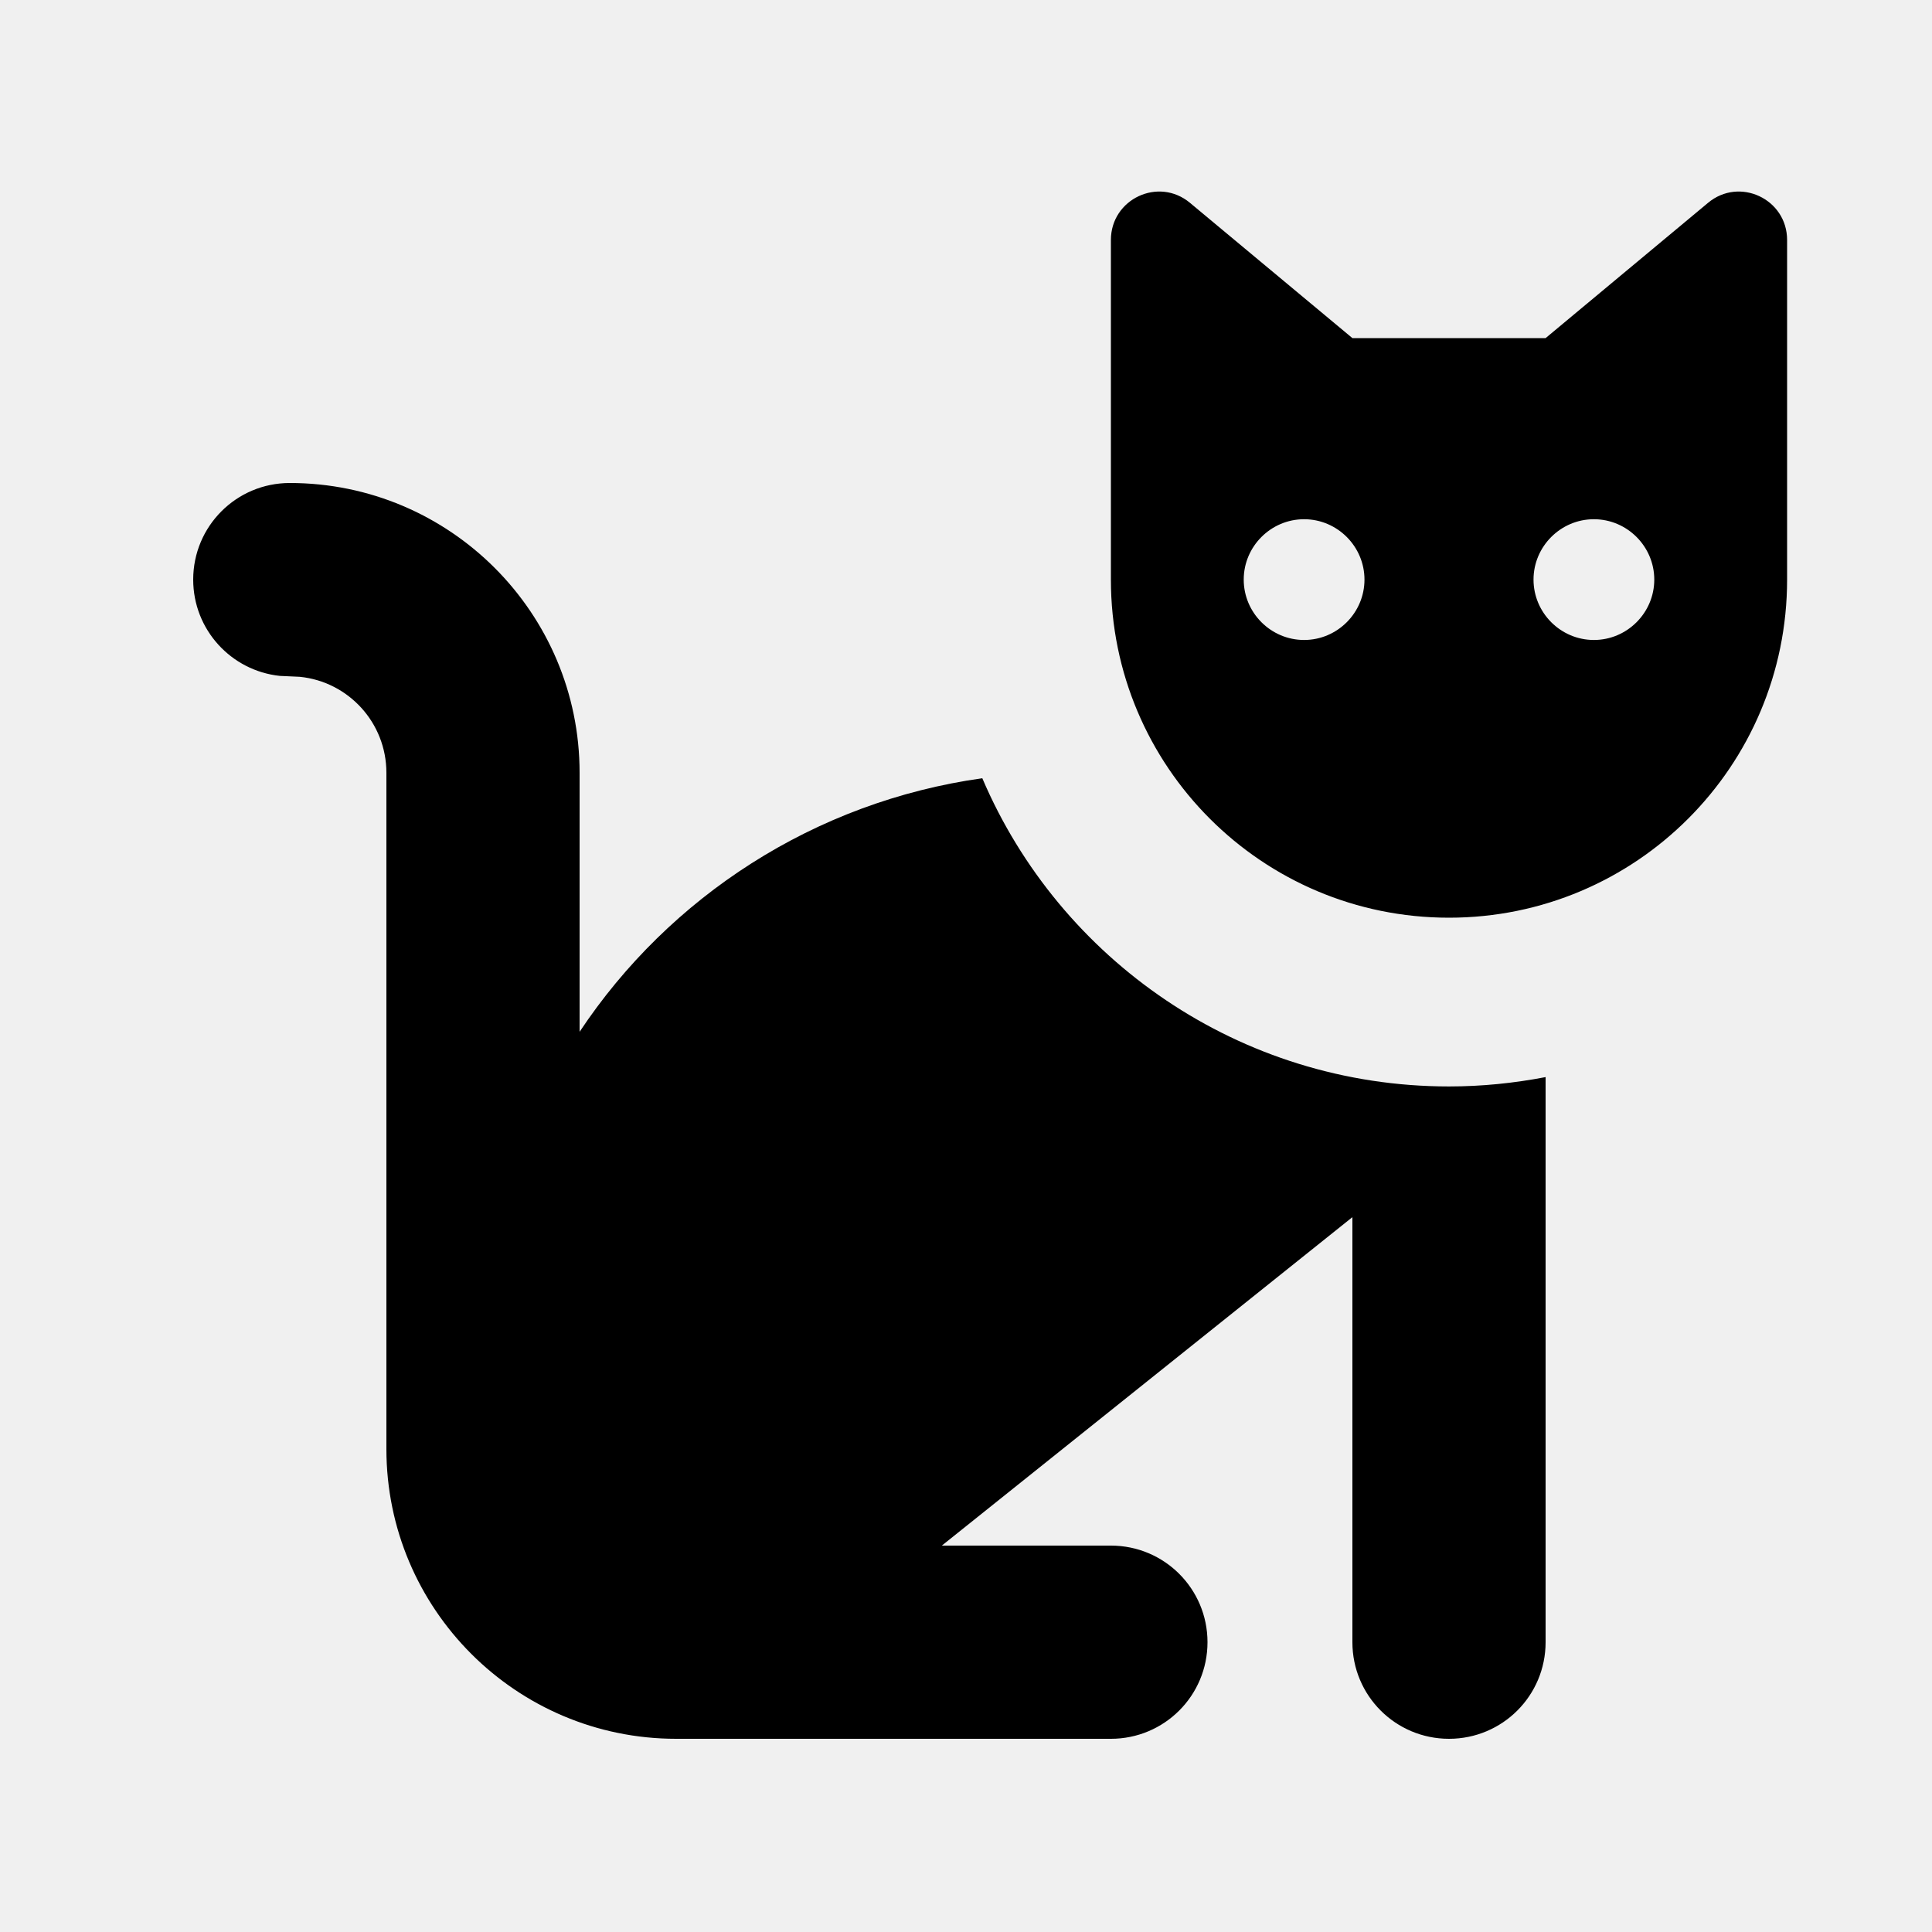
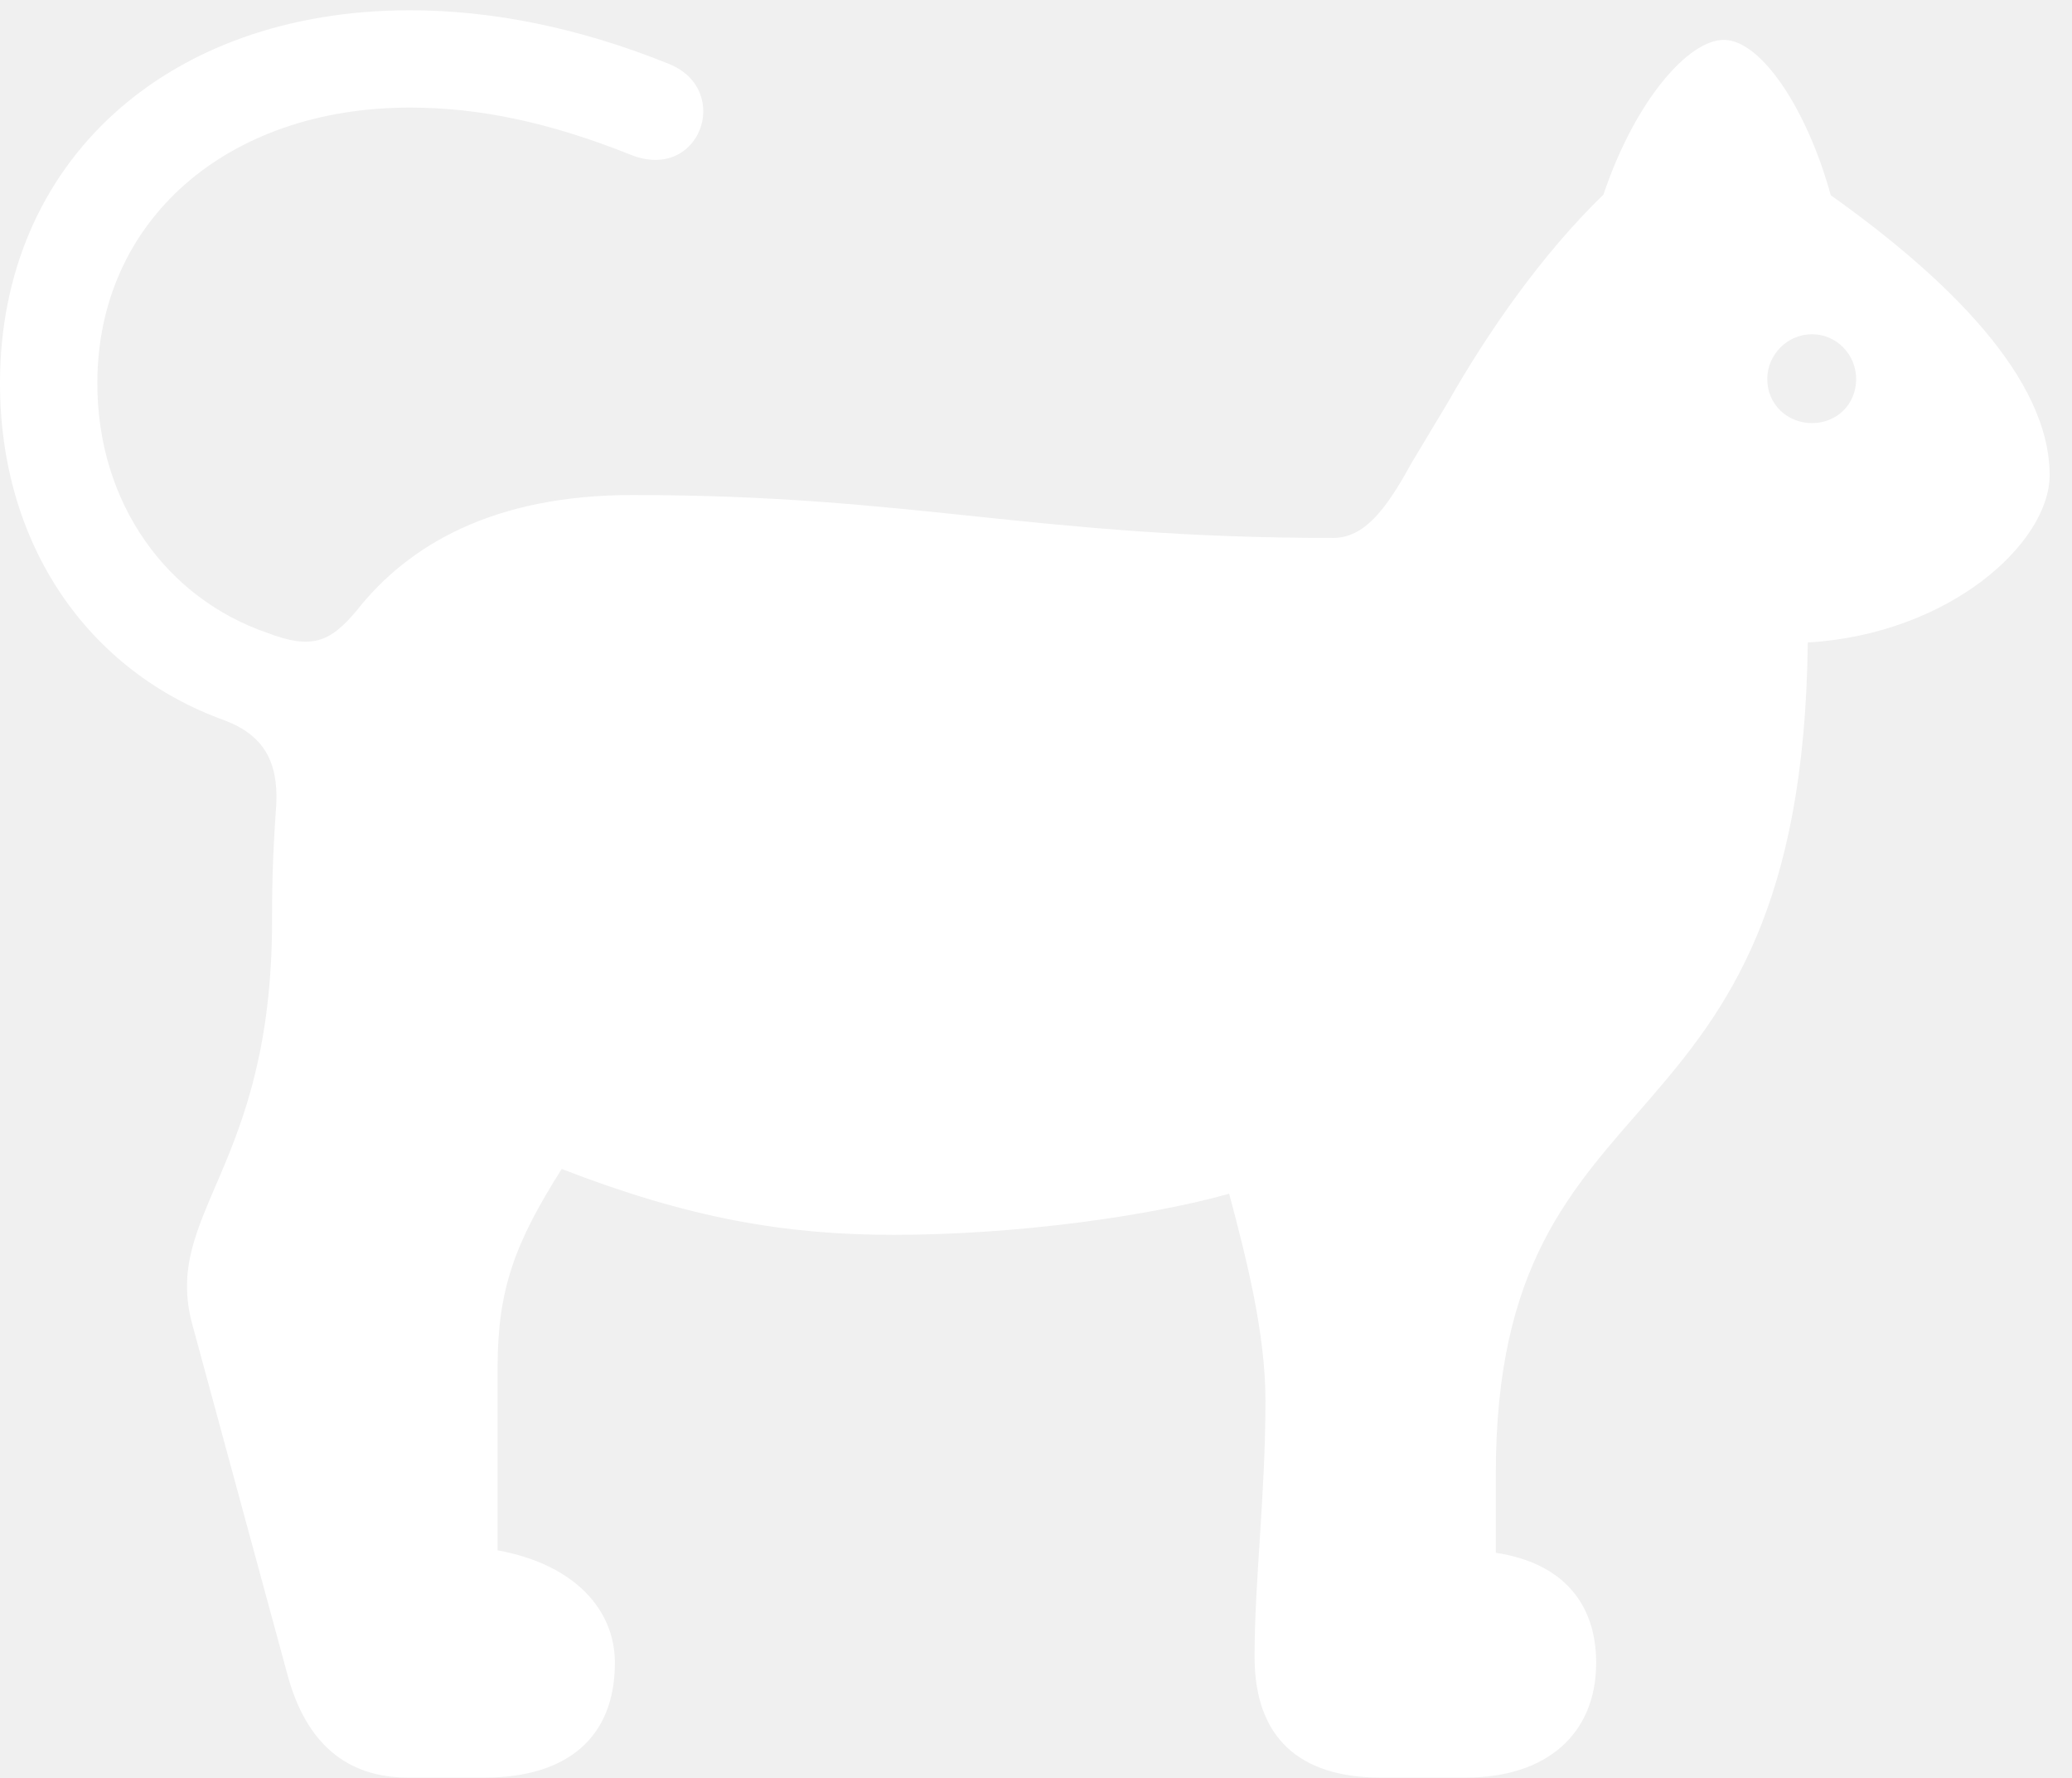
- <svg xmlns="http://www.w3.org/2000/svg" viewBox="0 0 640 640">
-   <path d="M96 160C149 160 192 203 192 256L192 341.8C221.7 297.1 269.8 265.6 325.4 257.8C351 317.8 410.6 359.9 480 359.9C490.9 359.9 501.6 358.8 512 356.8L512 544C512 561.7 497.7 576 480 576C462.3 576 448 561.7 448 544L448 403.2L312 512L368 512C385.7 512 400 526.3 400 544C400 561.7 385.7 576 368 576L224 576C171 576 128 533 128 480L128 256C128 239.4 115.4 225.8 99.3 224.2L92.7 223.9C76.6 222.2 64 208.6 64 192C64 174.3 78.3 160 96 160zM565.8 67.2C576.2 58.5 592 65.9 592 79.5L592 192C592 253.9 541.9 304 480 304C418.1 304 368 253.9 368 192L368 79.5C368 65.9 383.8 58.5 394.2 67.2L448 112L512 112L565.8 67.2zM432 172C421 172 412 181 412 192C412 203 421 212 432 212C443 212 452 203 452 192C452 181 443 172 432 172zM528 172C517 172 508 181 508 192C508 203 517 212 528 212C539 212 548 203 548 192C548 181 539 172 528 172z" />
+ <svg xmlns="http://www.w3.org/2000/svg" width="640" height="549" viewBox="0 0 640 549" fill="none">
+   <g clip-path="url(#clip0_9_50)">
+     <path d="M126.058 549H149.589C175.36 549 189.927 536.493 189.927 513.532C189.927 497.106 177.415 483.104 153.697 478.811V422.437C153.697 397.983 159.113 383.796 173.493 361.022C212.524 376.142 242.217 381.37 276.02 381.37C313.93 381.37 355.017 375.582 379.667 368.675C385.083 389.024 390.873 411.797 390.873 432.518C390.873 462.011 387.511 487.958 387.511 511.666C387.511 536.493 401.145 549 426.542 549H452.688C477.713 549 493.025 535.56 493.025 513.532C493.025 495.239 482.754 482.732 462.026 479.559V455.105C462.026 325.741 556.522 361.769 558.389 198.432C602.275 195.817 633.091 167.631 633.091 146.724C633.091 116.856 601.715 86.055 565.486 60.295C558.203 33.788 544.01 12.32 532.431 12.32C521.599 12.32 505.165 30.801 495.266 60.108C476.217 78.589 459.597 102.483 447.085 124.51L435.88 143.177C428.036 157.551 421.312 166.137 411.789 166.137C319.346 166.137 282.556 152.884 195.342 152.884C152.577 152.884 126.244 168.191 110.184 188.538C101.967 198.432 96.177 200.671 82.545 195.445C51.544 184.805 30.067 155.497 30.067 118.35C30.067 68.135 70.032 33.227 126.618 33.227C147.908 33.227 169.571 37.708 194.782 47.788C216.259 56.375 226.343 27.814 206.734 19.787C178.162 8.214 151.083 3.173 126.618 3.173C51.544 3.173 0 50.028 0 118.35C0 168.377 27.266 207.392 69.472 222.512C81.611 227.18 85.906 235.393 85.346 248.273C84.038 266.379 84.038 277.02 84.038 284.299C84.038 361.022 50.05 374.462 59.387 408.997L88.707 516.892C94.497 538.733 107.382 549 126.058 549ZM559.697 130.67C552.04 130.67 545.876 124.883 545.876 117.043C545.876 109.576 552.04 103.229 559.697 103.229C567.354 103.229 573.33 109.576 573.33 117.043C573.33 124.883 567.354 130.67 559.697 130.67Z" fill="white" />
+   </g>
+   <defs>
+     <clipPath id="clip0_9_50">
+       <rect width="640" height="549" fill="white" />
+     </clipPath>
+   </defs>
</svg>
